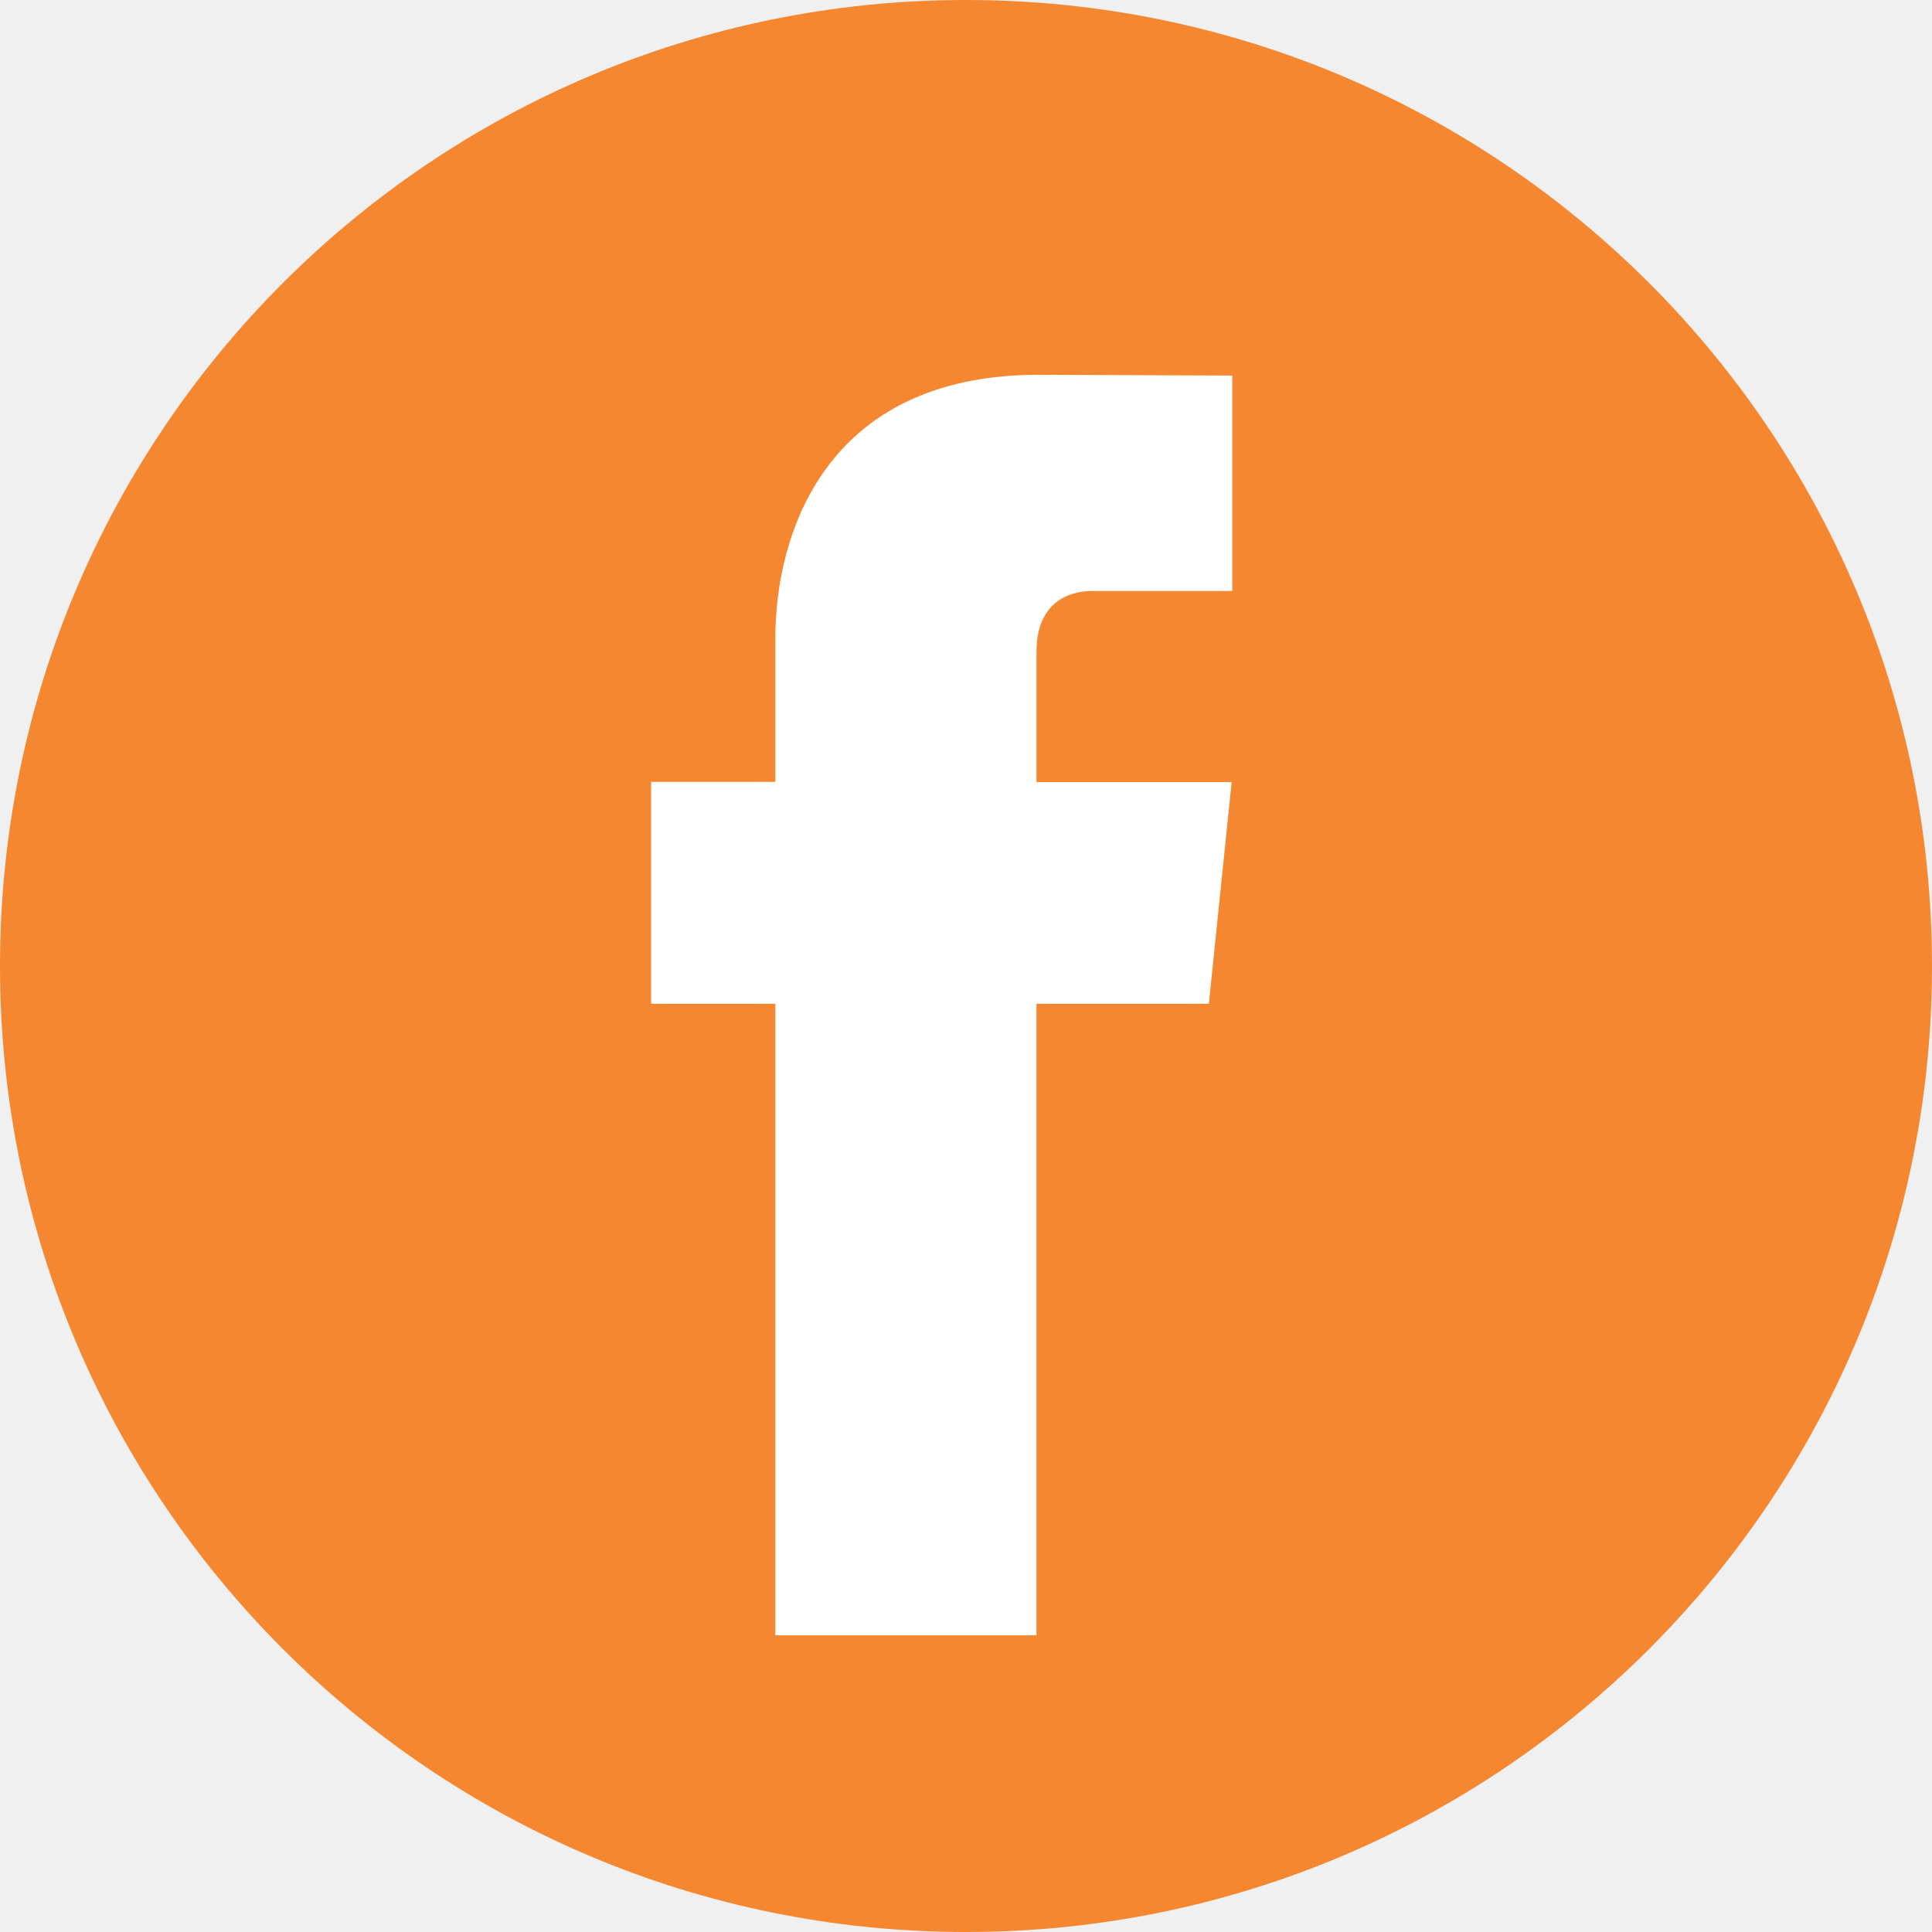
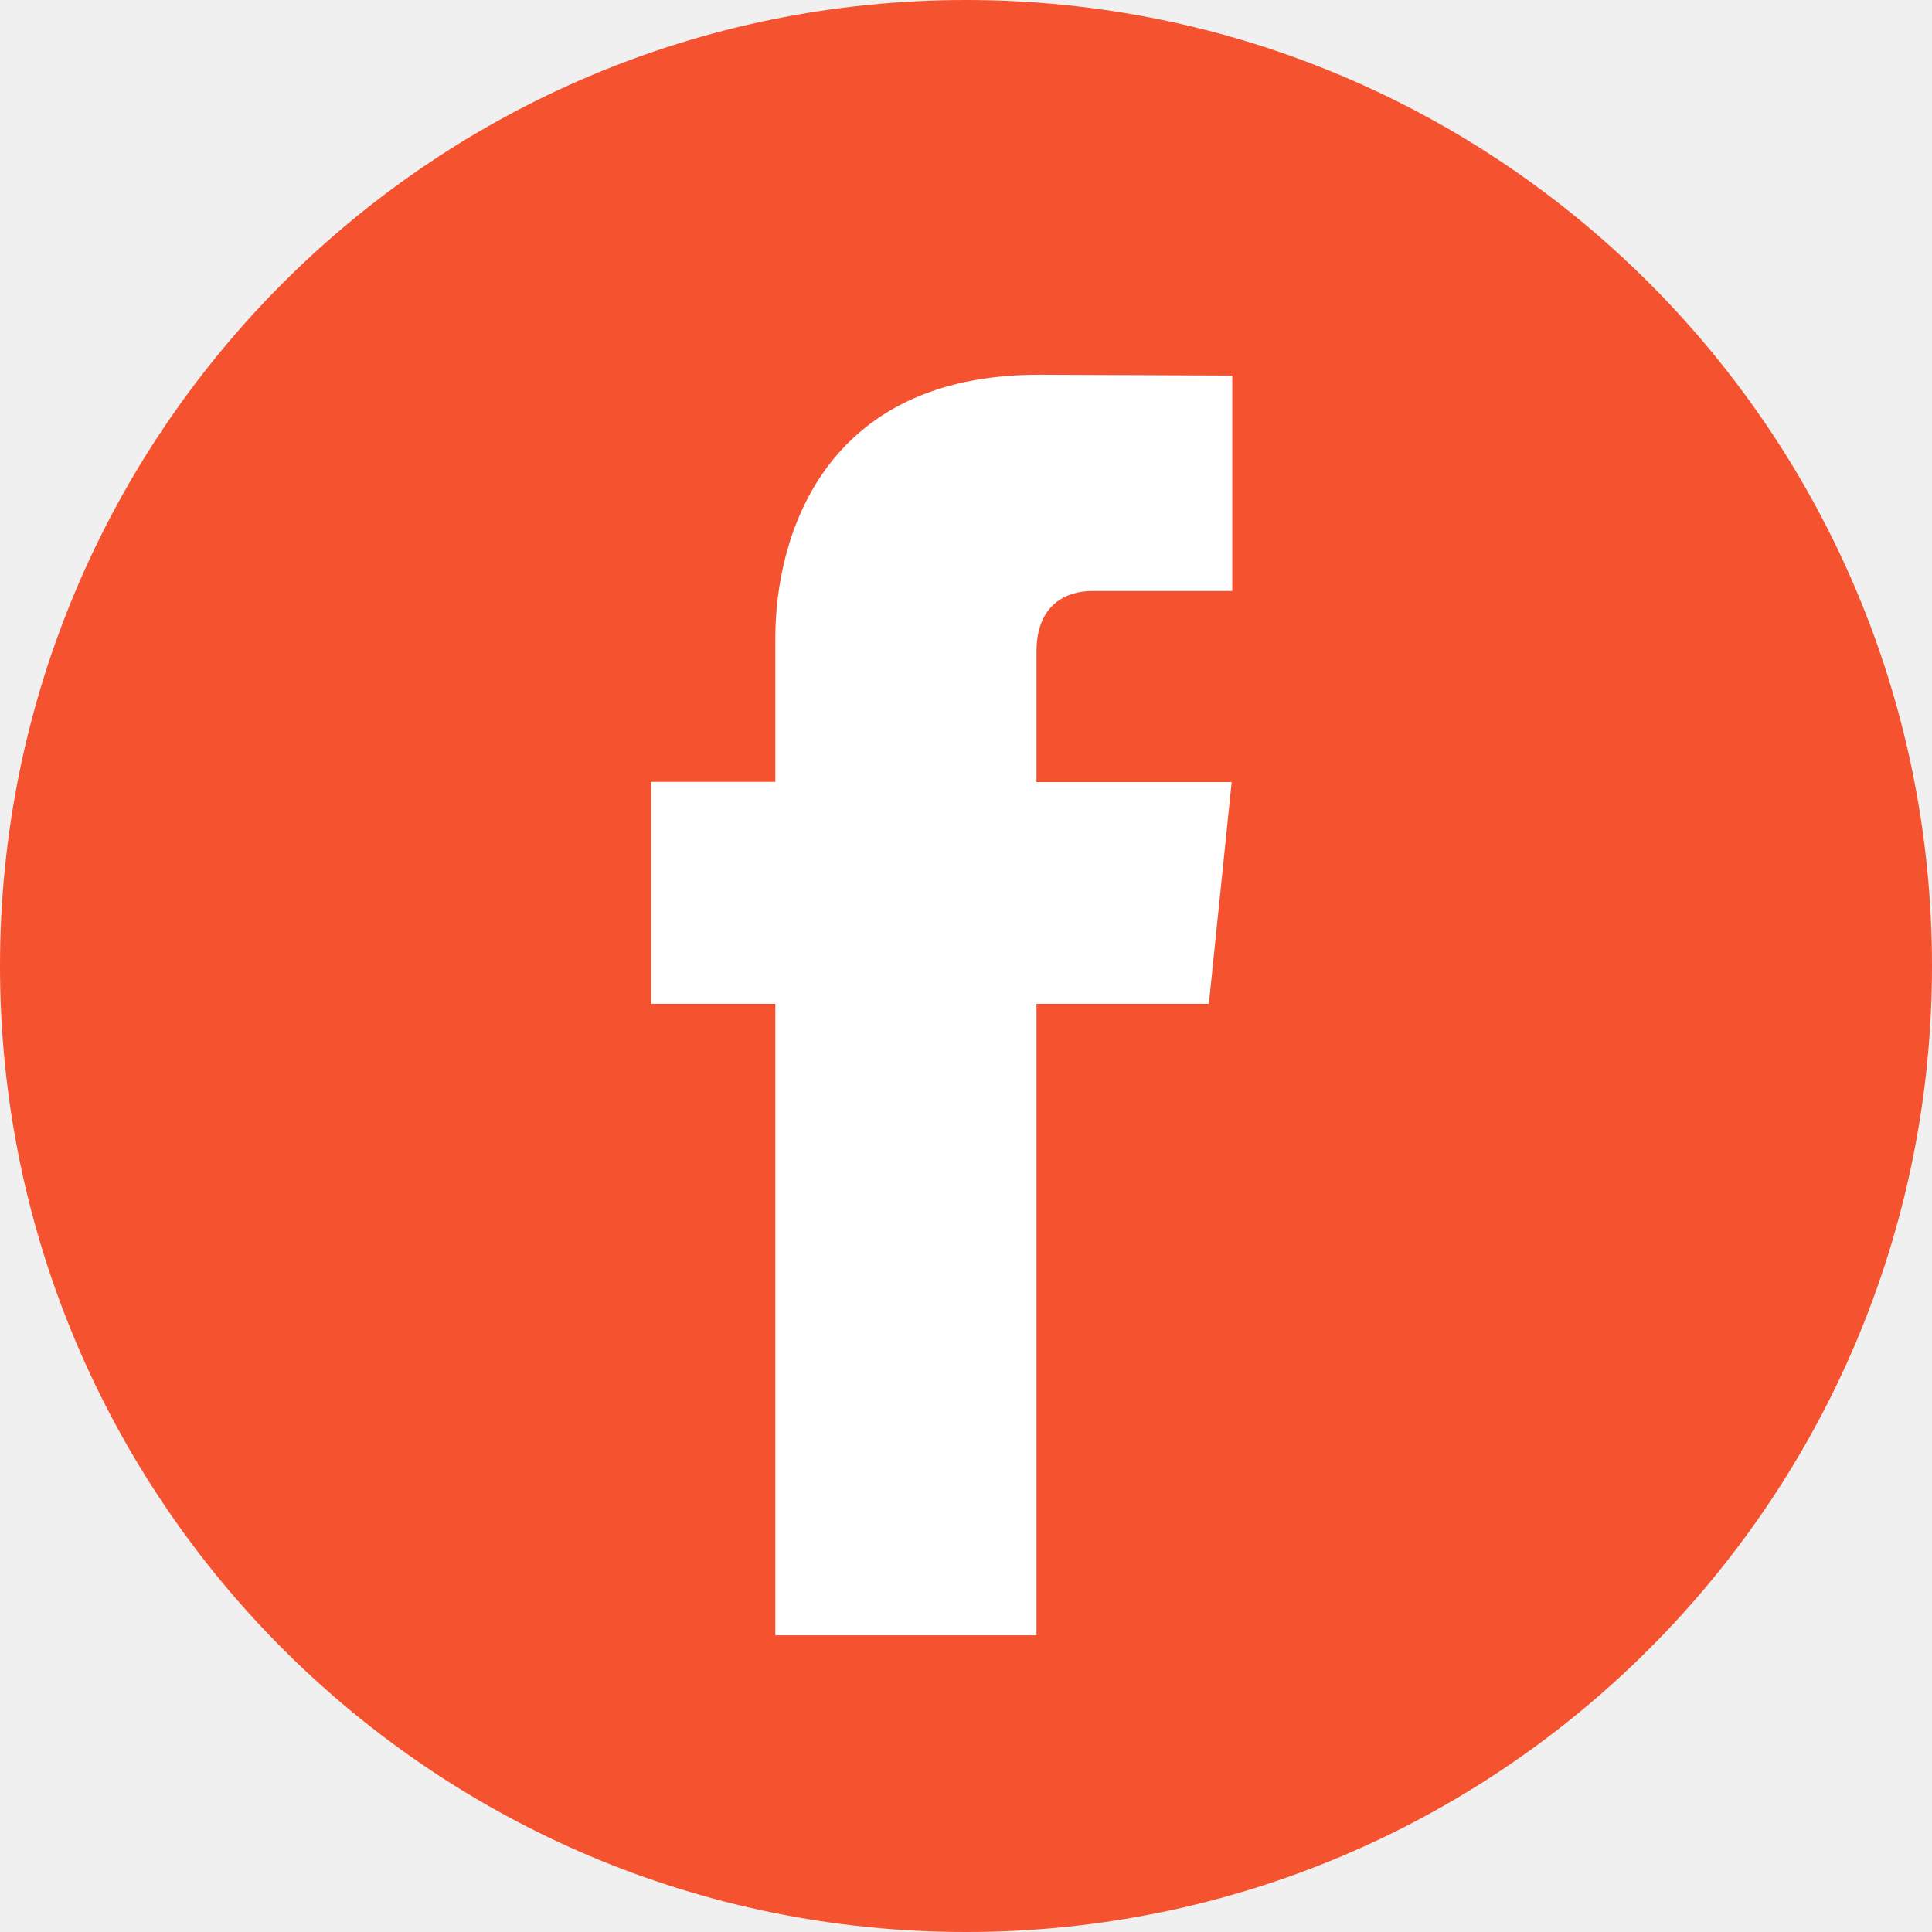
<svg xmlns="http://www.w3.org/2000/svg" version="1.1" id="Capa_1" x="0px" y="0px" viewBox="0 0 112.196 112.196" style="enable-background:new 0 0 112.196 112.196;" xml:space="preserve" width="512px" height="512px" class="">
  <g>
    <g>
-       <circle style="fill:#F58731" cx="56.098" cy="56.098" r="56.098" data-original="#3B5998" class="active-path" data-old_color="#f58731" />
+       <circle style="fill:#f55330" cx="56.098" cy="56.098" r="56.098" data-original="#3B5998" class="active-path" data-old_color="#f55330" />
      <path style="fill:#FFFFFF" d="M70.201,58.294h-10.01v36.672H45.025V58.294h-7.213V45.406h7.213v-8.34   c0-5.964,2.833-15.303,15.301-15.303L71.56,21.81v12.51h-8.151c-1.337,0-3.217,0.668-3.217,3.513v7.585h11.334L70.201,58.294z" data-original="#FFFFFF" class="" data-old_color="#ffffff" />
    </g>
  </g>
</svg>
